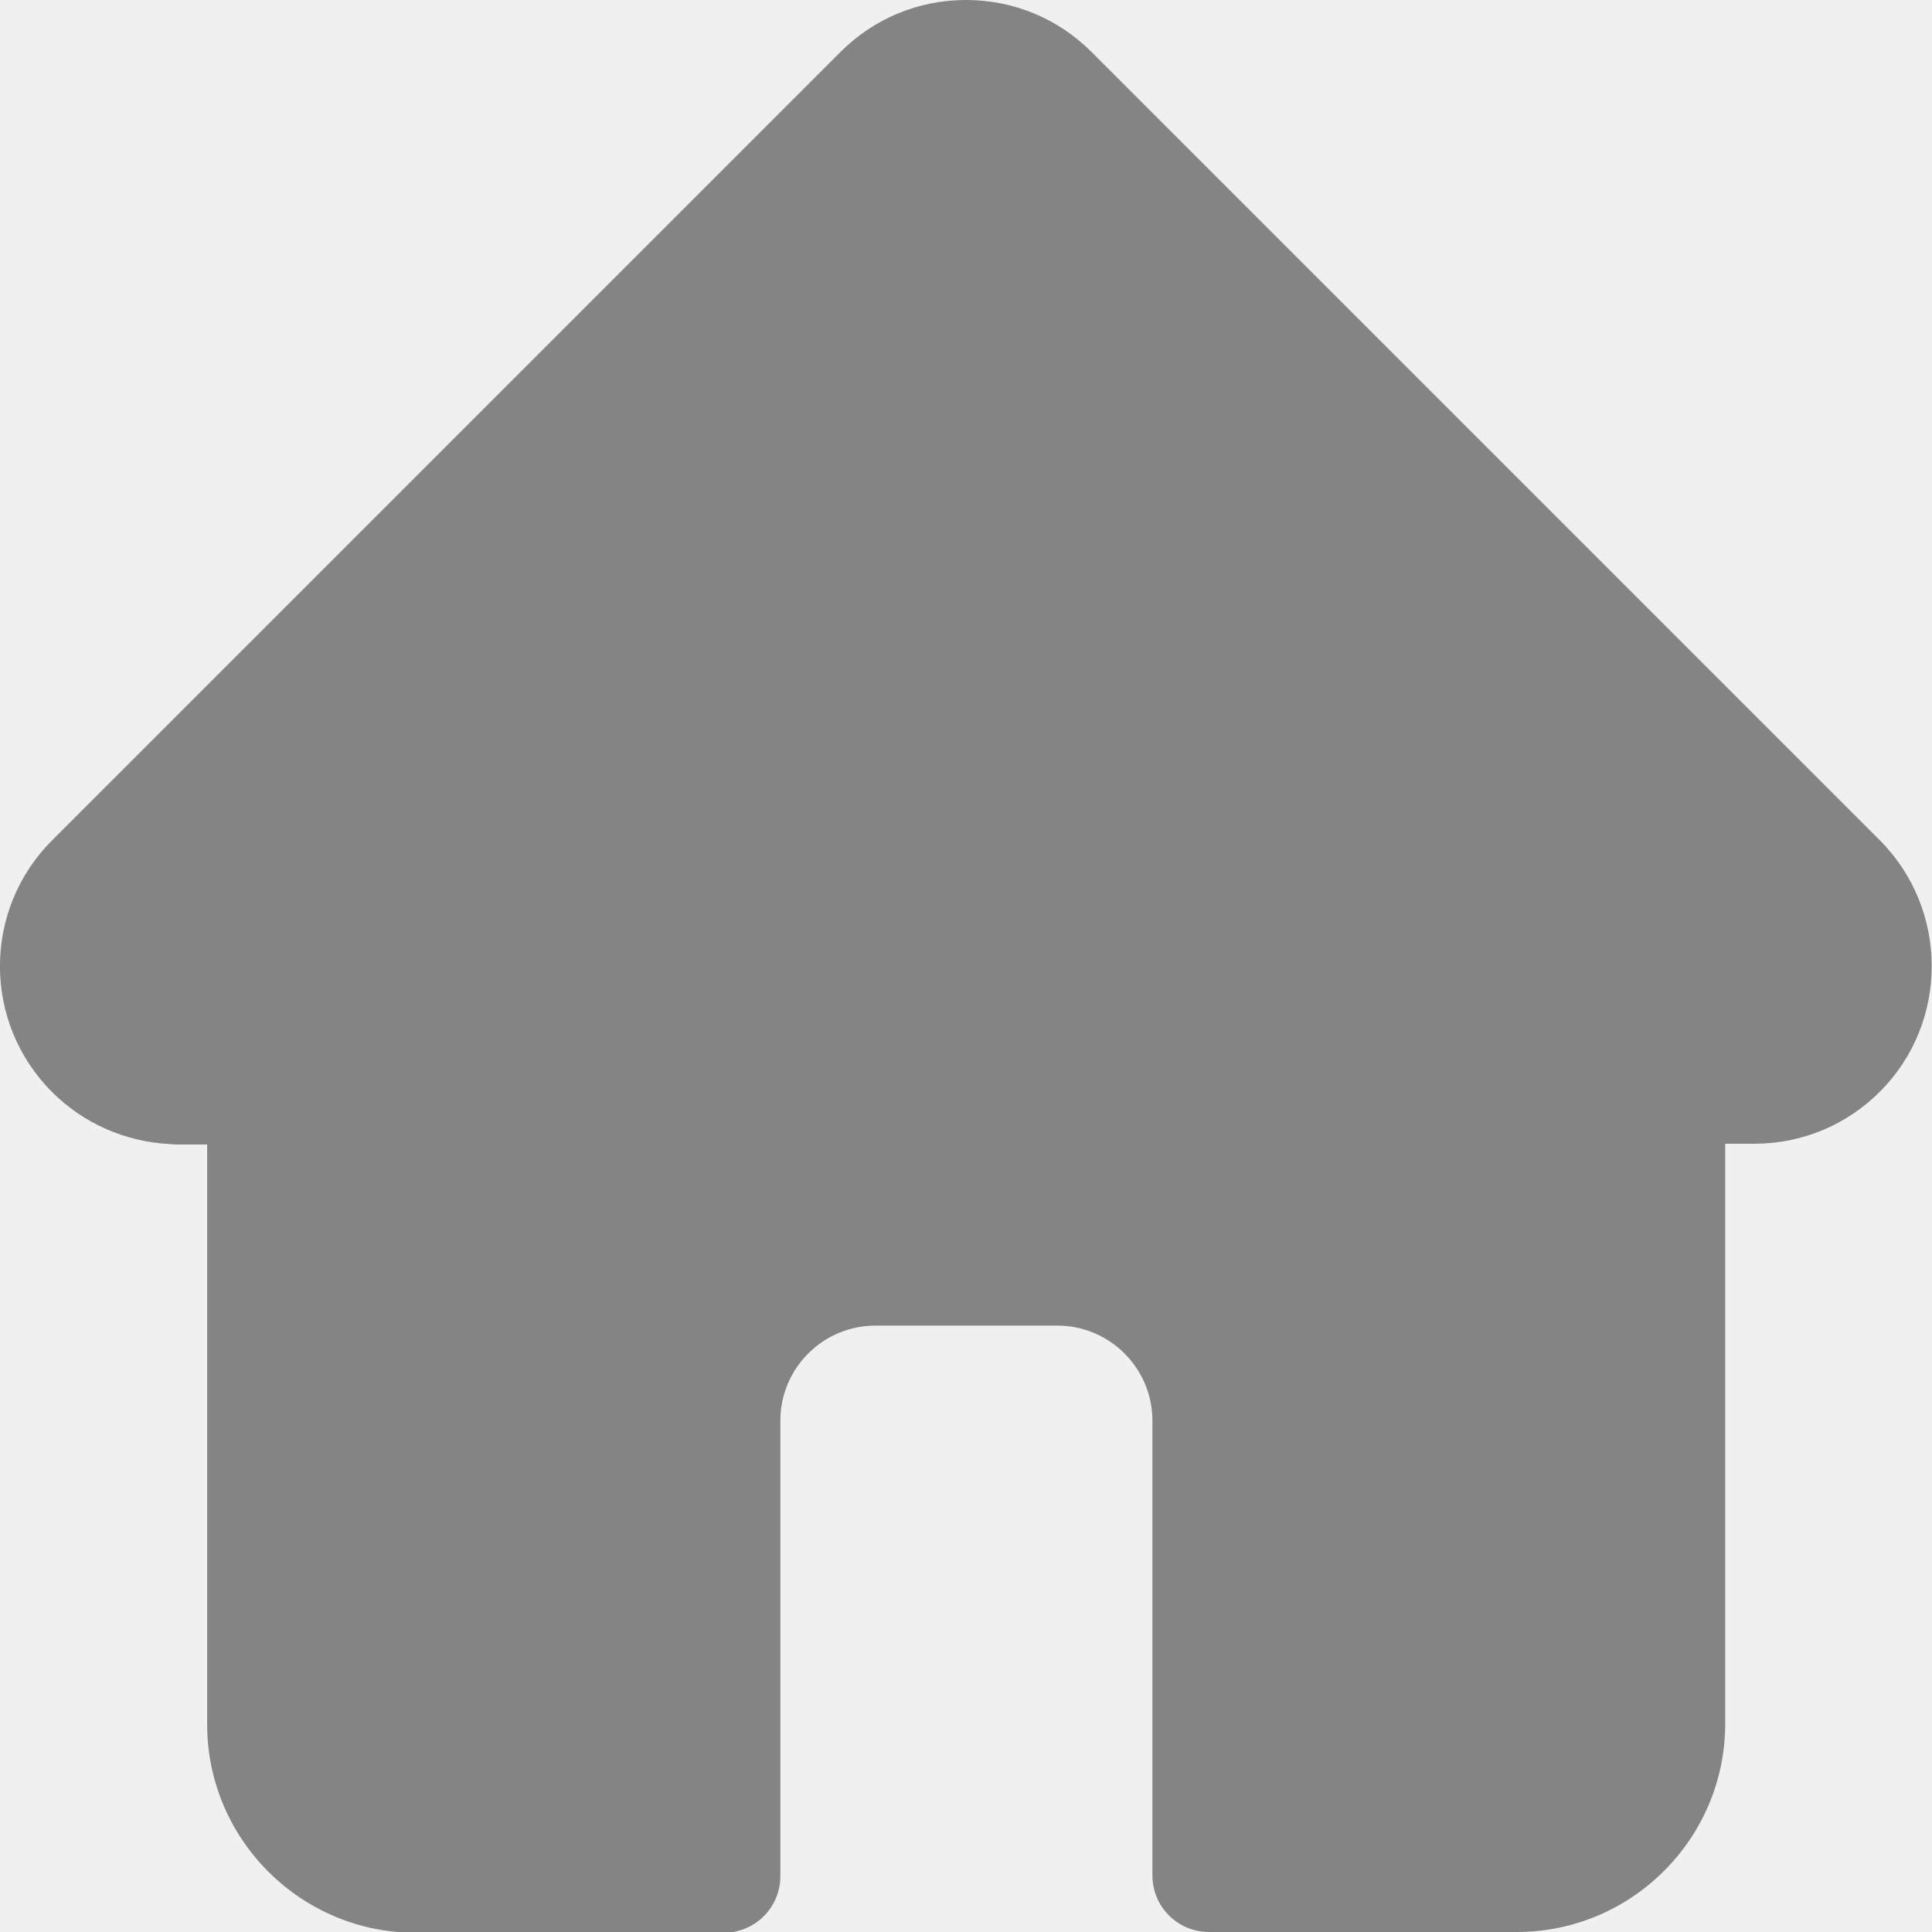
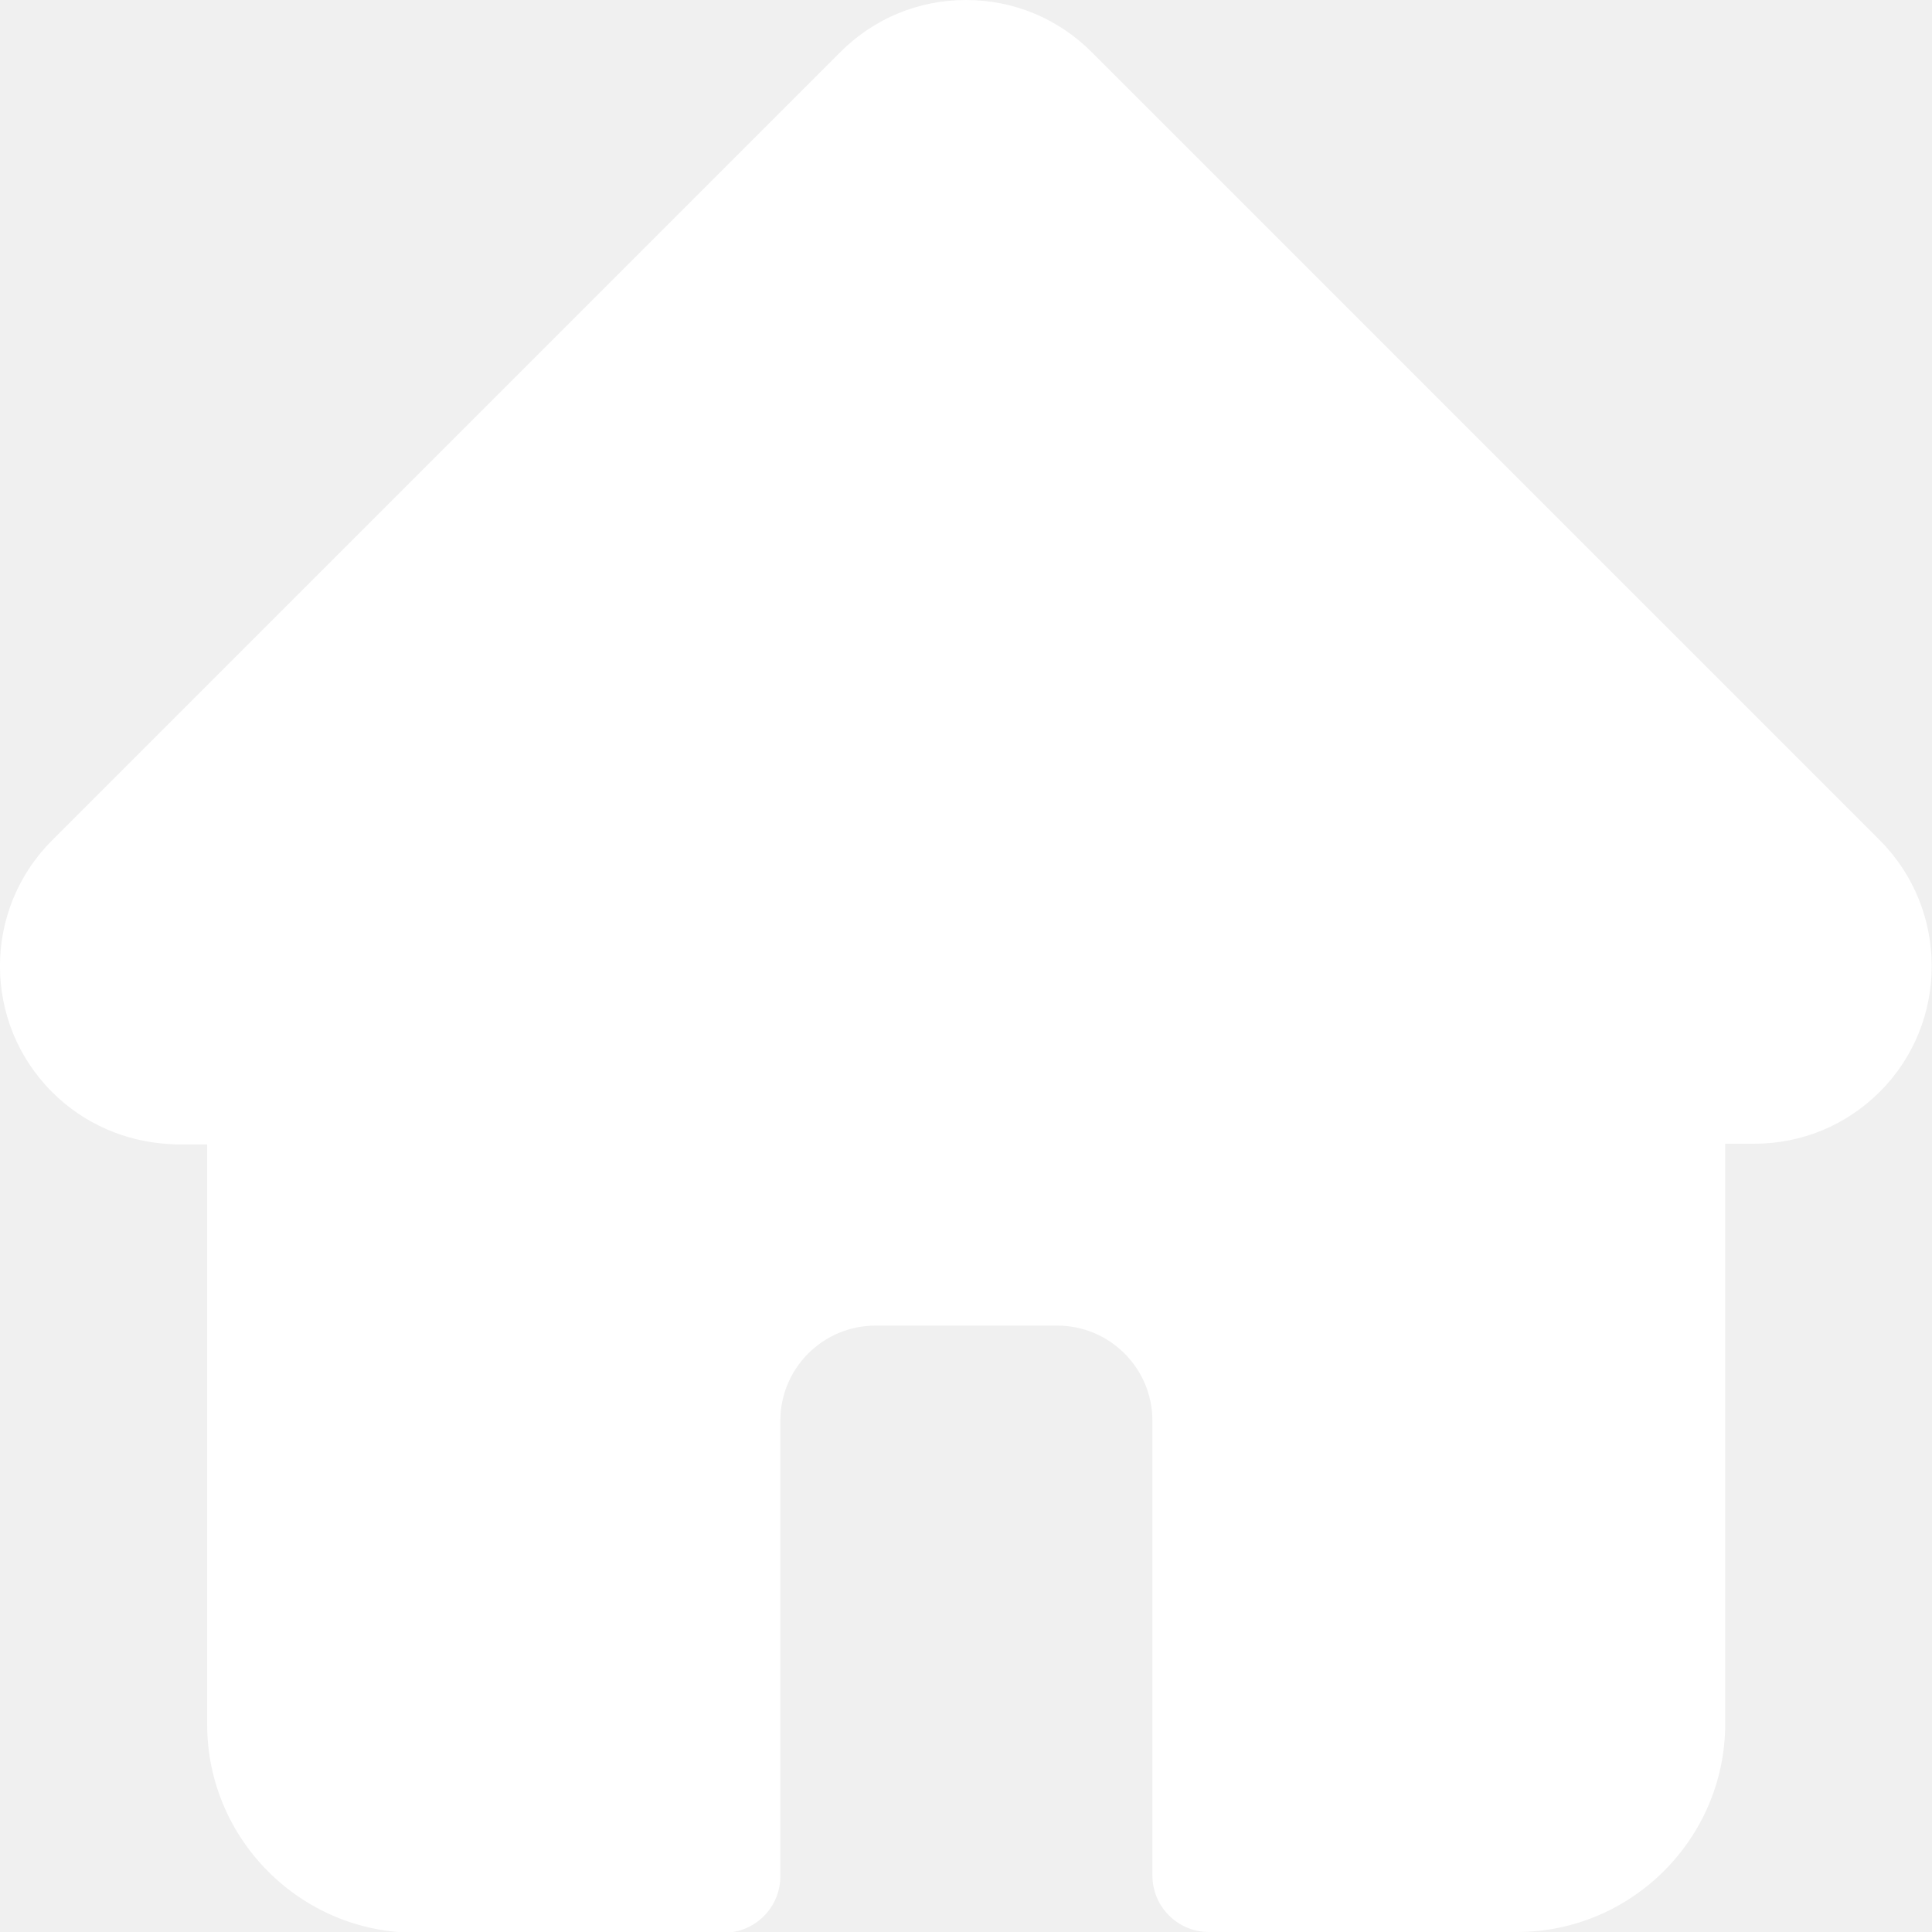
<svg xmlns="http://www.w3.org/2000/svg" version="1.1" id="Camada_1" x="0px" y="0px" viewBox="0 0 512 512" style="enable-background:new 0 0 512 512;" xml:space="preserve">
  <style type="text/css">
- 	.st0{fill:#848484;}
+ 	.st0{fill:#FFFFFF;}
</style>
-   <path class="st0" d="M498.2,222.7C498.2,222.7,498.2,222.7,498.2,222.7L289.3,13.8C280.4,4.9,268.6,0,256,0s-24.4,4.9-33.3,13.8  L13.9,222.6c-0.1,0.1-0.1,0.1-0.2,0.2c-18.3,18.4-18.3,48.2,0.1,66.6c8.4,8.4,19.5,13.2,31.3,13.8c0.5,0,1,0.1,1.5,0.1h8.3v153.7  c0,30.4,24.8,55.2,55.2,55.2h81.7c8.3,0,15-6.7,15-15V376.5c0-13.9,11.3-25.2,25.2-25.2h48.2c13.9,0,25.2,11.3,25.2,25.2V497  c0,8.3,6.7,15,15,15H402c30.4,0,55.2-24.8,55.2-55.2V303.1h7.7c12.6,0,24.4-4.9,33.3-13.8C516.5,271,516.5,241.1,498.2,222.7z" />
+   <path class="st0" d="M498.2,222.7L498.2,222.7L289.3,13.8C280.4,4.9,268.6,0,256,0s-24.4,4.9-33.3,13.8L13.9,222.6  c-0.1,0.1-0.1,0.1-0.2,0.2c-18.3,18.4-18.3,48.2,0.1,66.6c8.4,8.4,19.5,13.2,31.3,13.8c0.5,0,1,0.1,1.5,0.1h8.3V457  c0,30.4,24.8,55.2,55.2,55.2h81.7c8.3,0,15-6.7,15-15V376.5c0-13.9,11.3-25.2,25.2-25.2h48.2c13.9,0,25.2,11.3,25.2,25.2V497  c0,8.3,6.7,15,15,15H402c30.4,0,55.2-24.8,55.2-55.2V303.1h7.7c12.6,0,24.4-4.9,33.3-13.8C516.5,271,516.5,241.1,498.2,222.7z" />
</svg>
